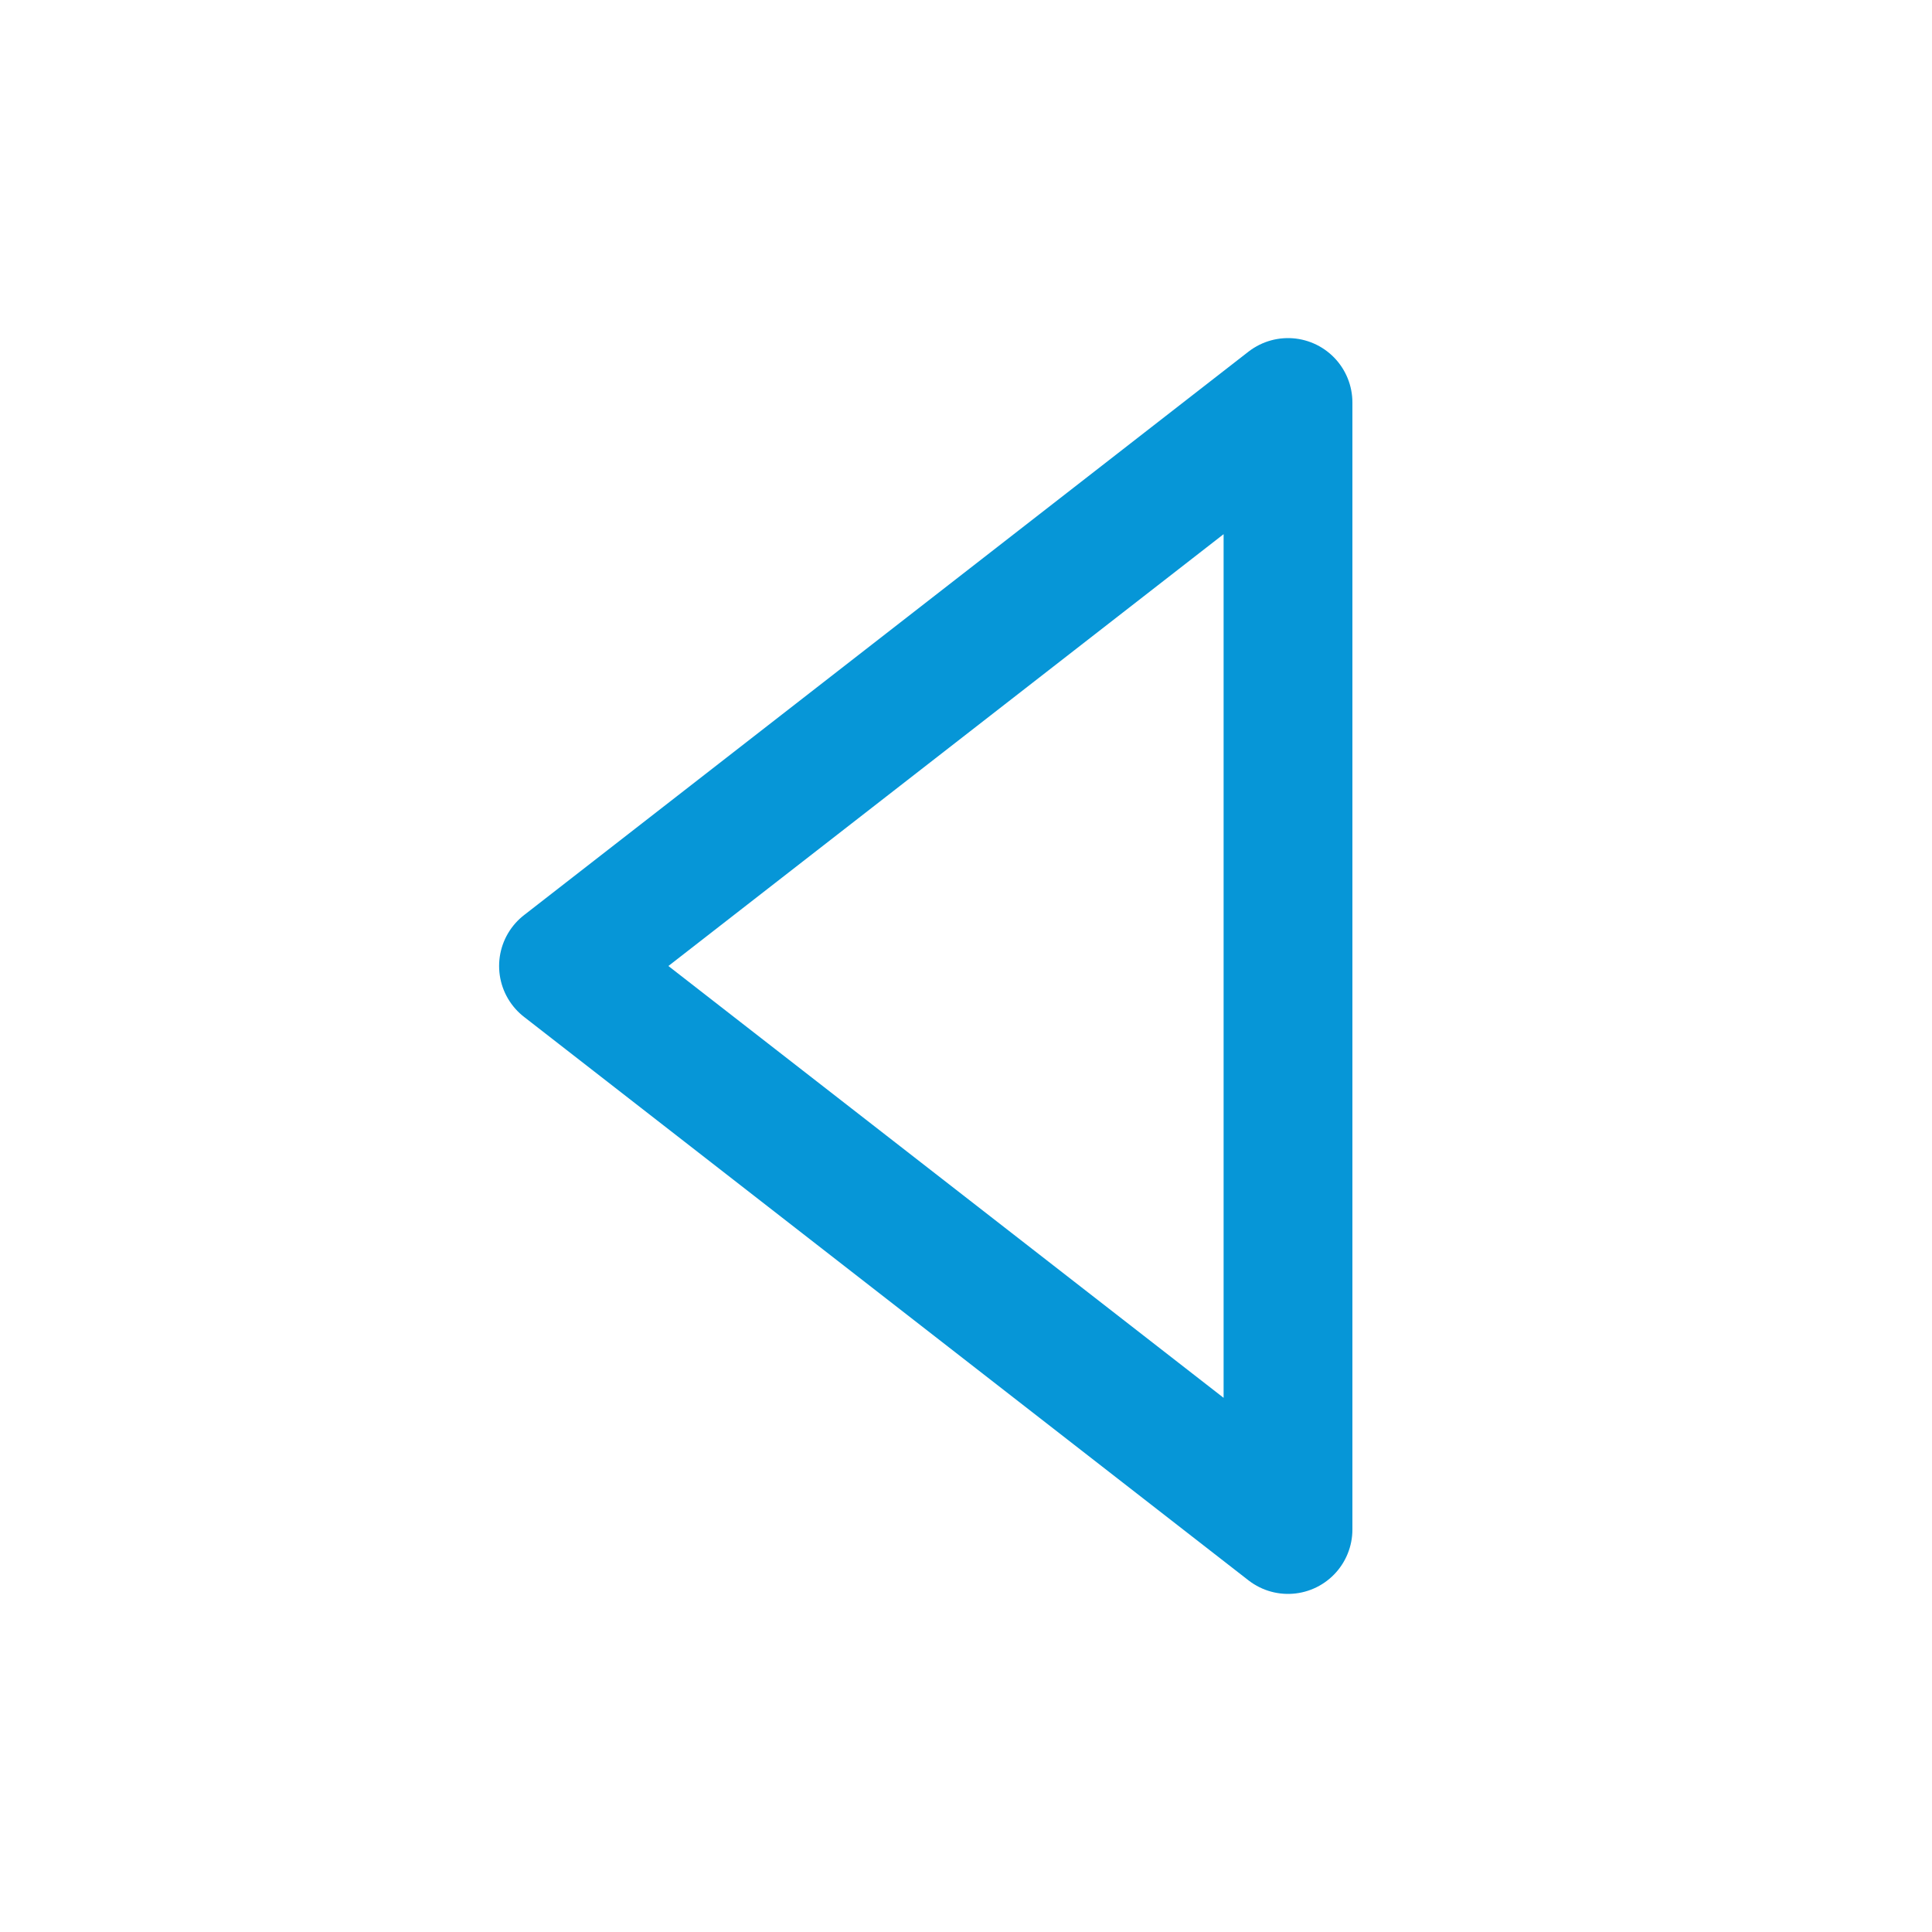
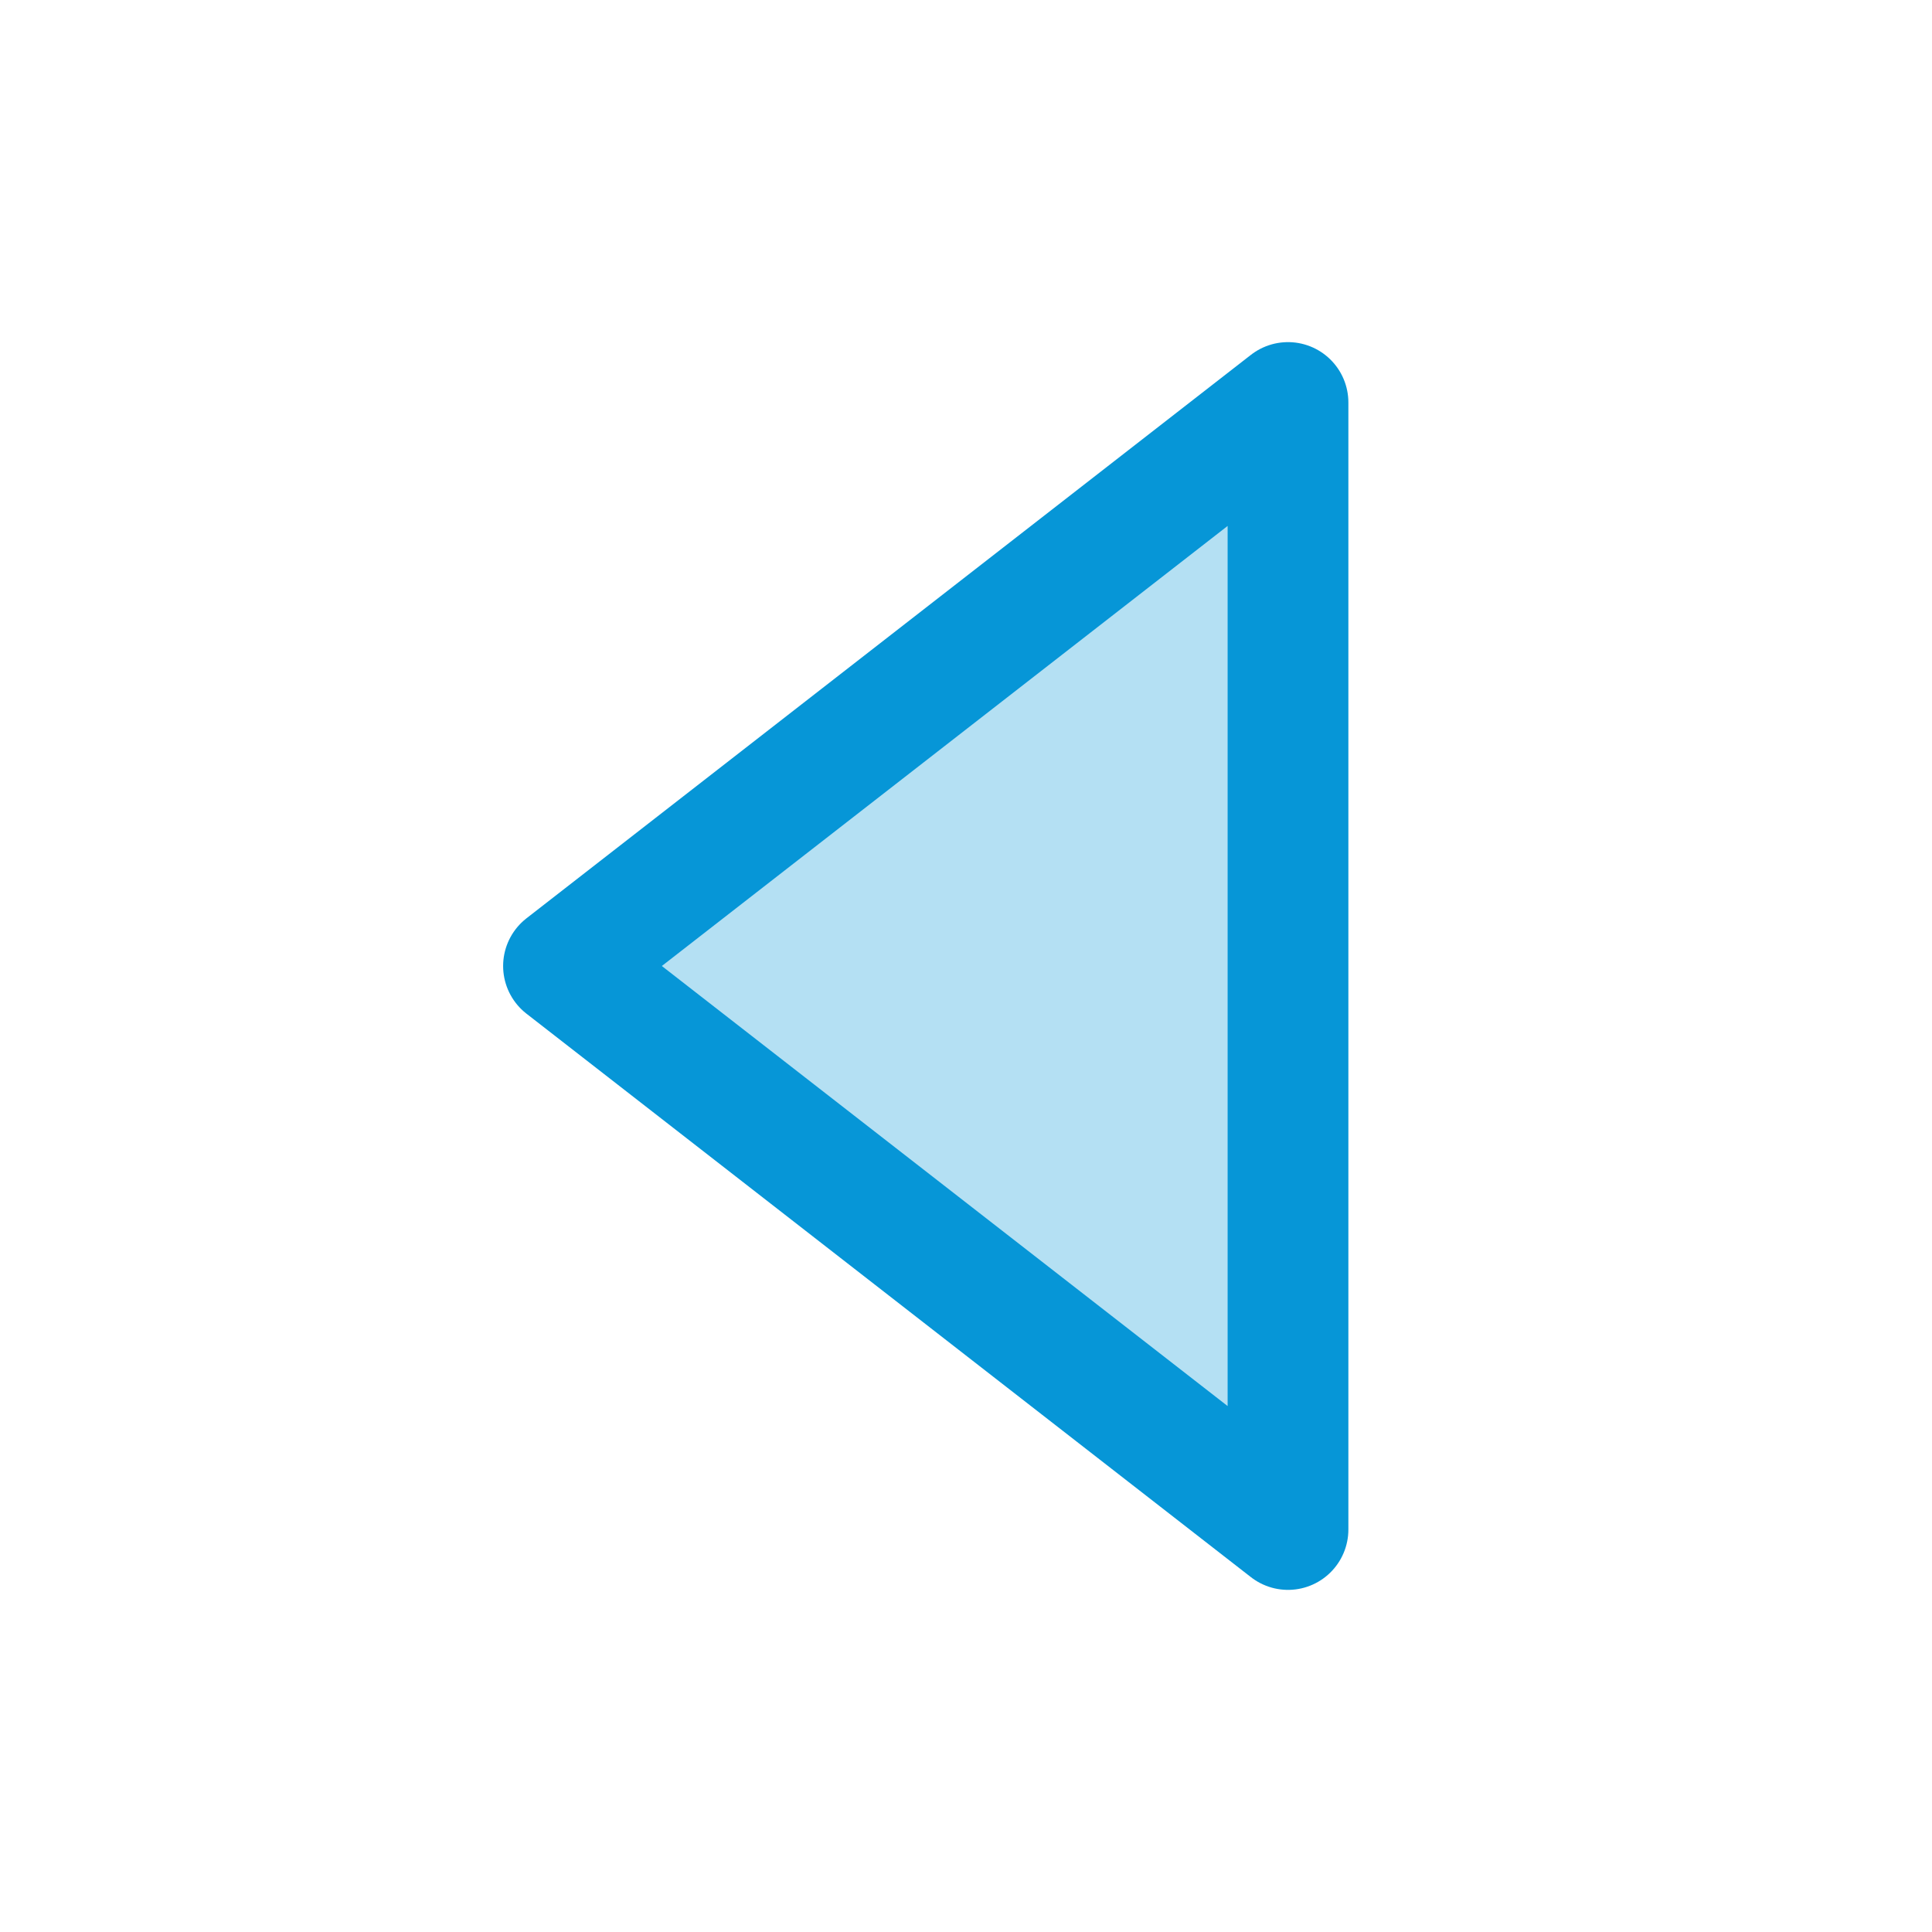
- <svg xmlns="http://www.w3.org/2000/svg" width="24" height="24" viewBox="0 0 24 24" fill="none" stroke="#2B2E33" stroke-width="1.6" stroke-linecap="round" stroke-linejoin="round">
-   <path d="M16 5l-9 7 9 7z" stroke="#0696D7" />
+ <svg xmlns="http://www.w3.org/2000/svg" width="24" height="24" viewBox="0 0 24 24" fill="none" stroke="#3C4148" stroke-width="1.5" stroke-linecap="round" stroke-linejoin="round">
+   <path d="M16 5 L7 12 L16 19 Z" stroke="#0696D7" fill="#0696D7" fill-opacity="0.3" />
</svg>
